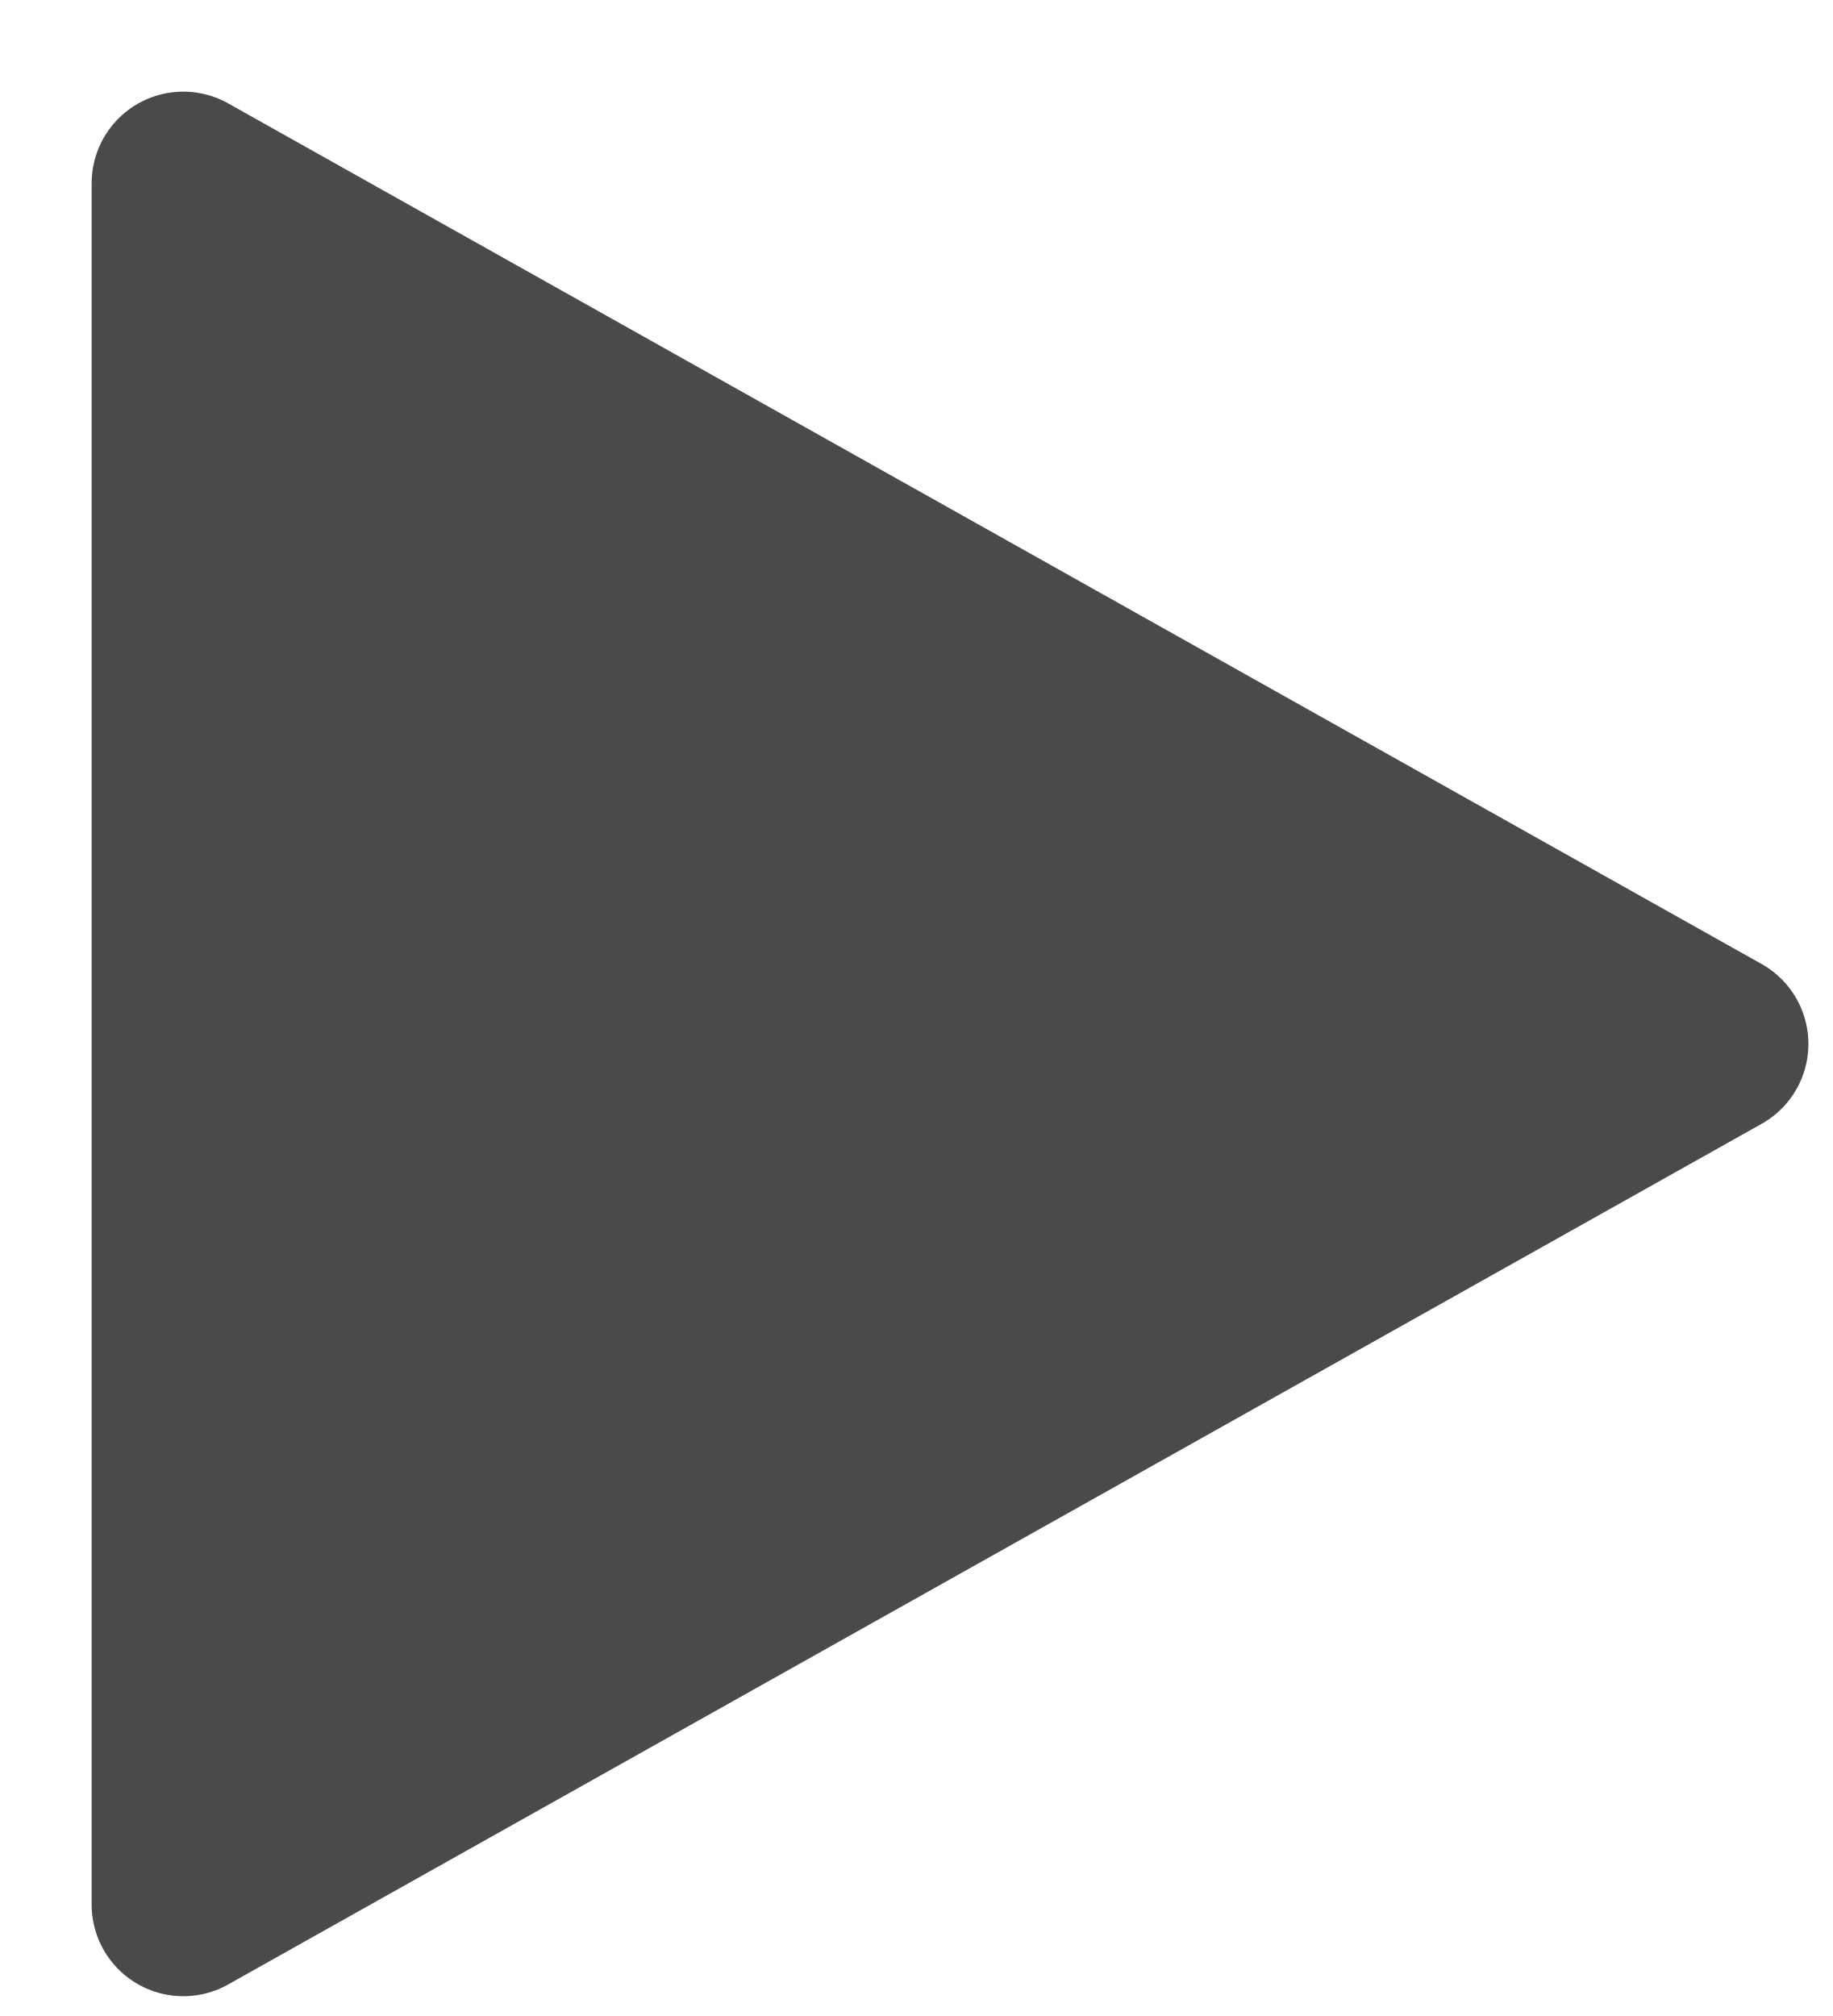
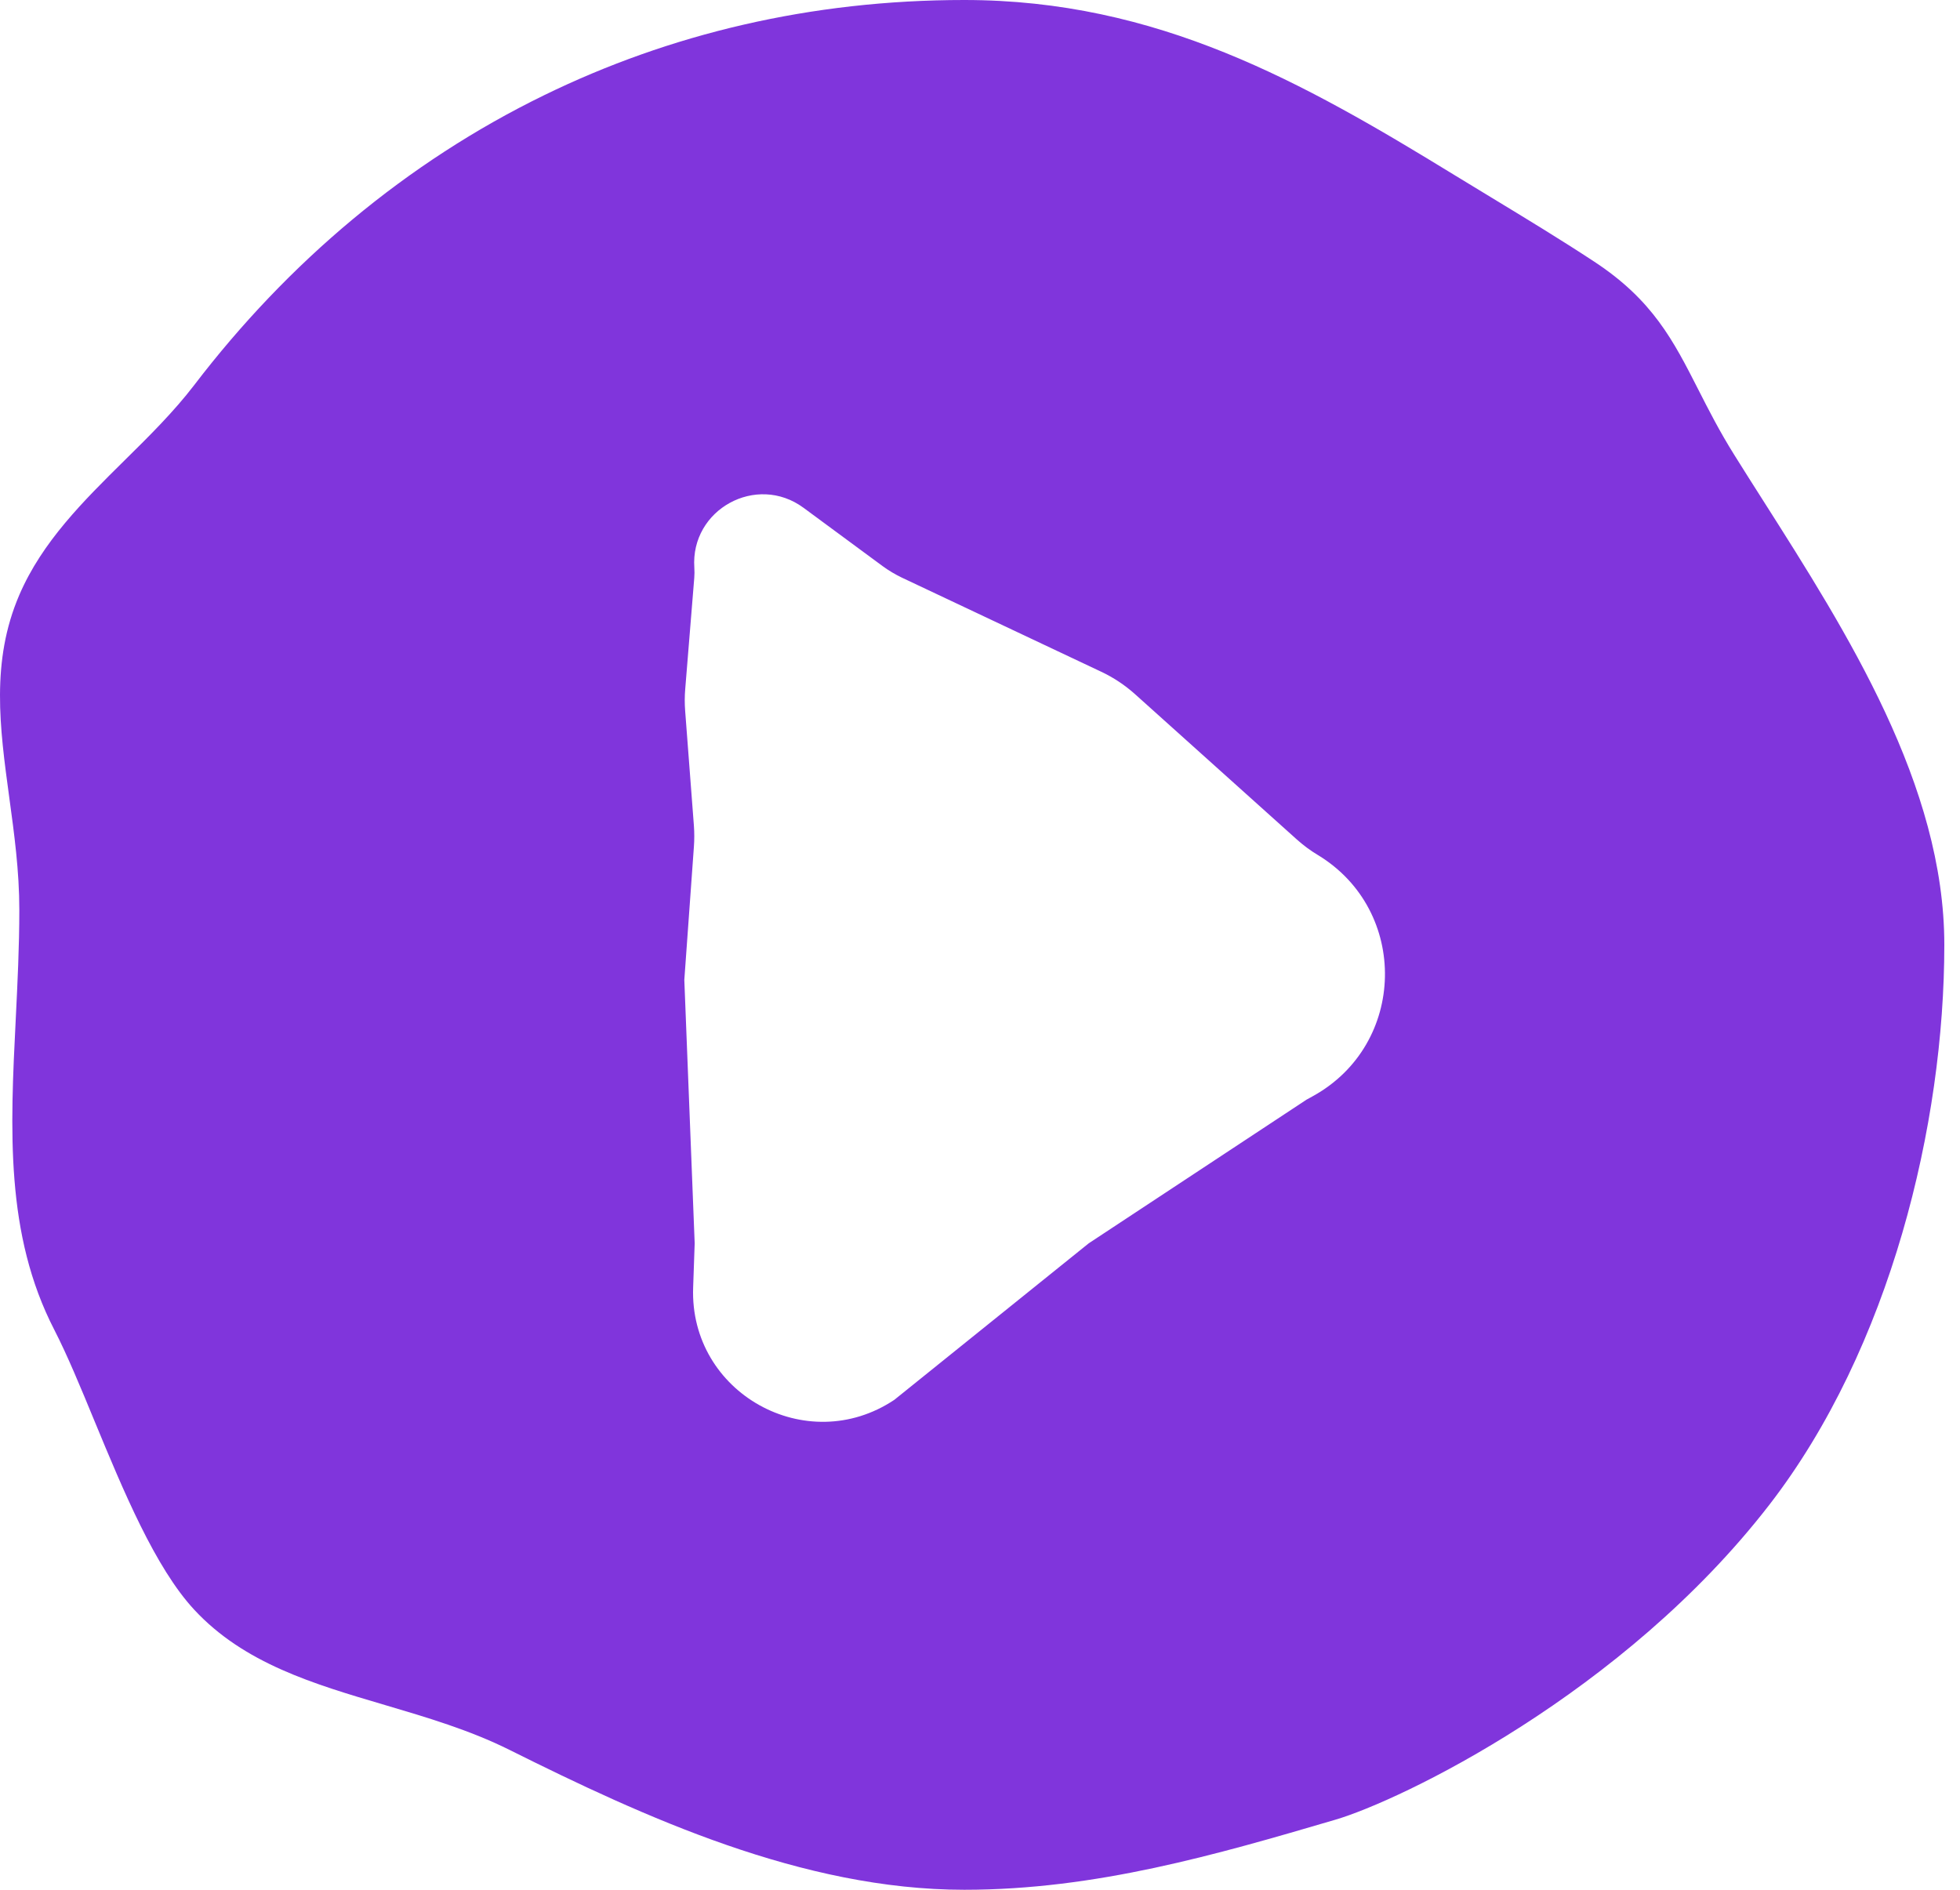
- <svg xmlns="http://www.w3.org/2000/svg" width="10px" height="11px" viewBox="0 0 10 11" version="1.1">
-   <defs />
-   <g id="Page-1" stroke="none" stroke-width="1" fill="none" fill-rule="evenodd" stroke-linecap="round" stroke-linejoin="round">
-     <g id="Mobile-Copy-2" transform="translate(-35, -103)" fill="#4A4A4A" stroke="#4A4A4A">
-       <g id="Group-3" transform="translate(23, 87)">
-         <g id="Group-2">
-           <g id="Group">
-             <polygon id="play" points="13 17 13 26.392 21.367 21.696" />
-           </g>
-         </g>
-       </g>
-     </g>
-   </g>
+ <svg xmlns="http://www.w3.org/2000/svg" width="28" height="27" viewBox="0 0 28 27" fill="none">
+   <path fill-rule="evenodd" clip-rule="evenodd" d="M25.276 21.5C27.006 19.262 27.776 16.059 27.776 13.5C27.776 11.222 26.39 9.042 25.188 7.152C25.047 6.931 24.909 6.713 24.776 6.5C24.565 6.163 24.408 5.854 24.261 5.565C23.905 4.866 23.611 4.288 22.776 3.739C22.291 3.42 21.793 3.118 21.302 2.82C21.125 2.713 20.95 2.607 20.776 2.5C18.608 1.171 16.535 0 13.776 0C11.578 0 9.561 0.488 7.776 1.359C5.803 2.321 4.114 3.749 2.776 5.5C2.482 5.884 2.131 6.231 1.779 6.578C1.192 7.158 0.603 7.74 0.276 8.5C-0.132 9.449 -0.004 10.393 0.132 11.391C0.203 11.91 0.276 12.444 0.276 13C0.276 13.527 0.25 14.047 0.225 14.558C0.146 16.138 0.072 17.634 0.776 19C0.961 19.36 1.151 19.819 1.351 20.305C1.76 21.294 2.216 22.397 2.776 23C3.488 23.767 4.481 24.06 5.498 24.36C6.1 24.538 6.71 24.718 7.276 25C9.199 25.959 11.462 27 13.776 27C15.651 27 17.371 26.5 19.073 26C20.005 25.727 23.187 24.202 25.276 21.5ZM18.754 15.662C20.097 14.923 20.136 13.008 18.825 12.215C18.718 12.151 18.618 12.076 18.525 11.993L16.216 9.919C16.071 9.789 15.909 9.681 15.733 9.598L12.882 8.252C12.787 8.206 12.696 8.152 12.611 8.09L11.479 7.255C10.807 6.76 9.862 7.278 9.919 8.111C9.922 8.159 9.922 8.208 9.918 8.257L9.789 9.843C9.78 9.947 9.78 10.053 9.788 10.157L9.913 11.799C9.92 11.898 9.92 11.997 9.913 12.095L9.776 14L9.924 17.764L9.902 18.397C9.849 19.902 11.522 20.836 12.776 20L15.553 17.764L18.665 15.711L18.754 15.662Z" fill="#8035DC" />
</svg>
